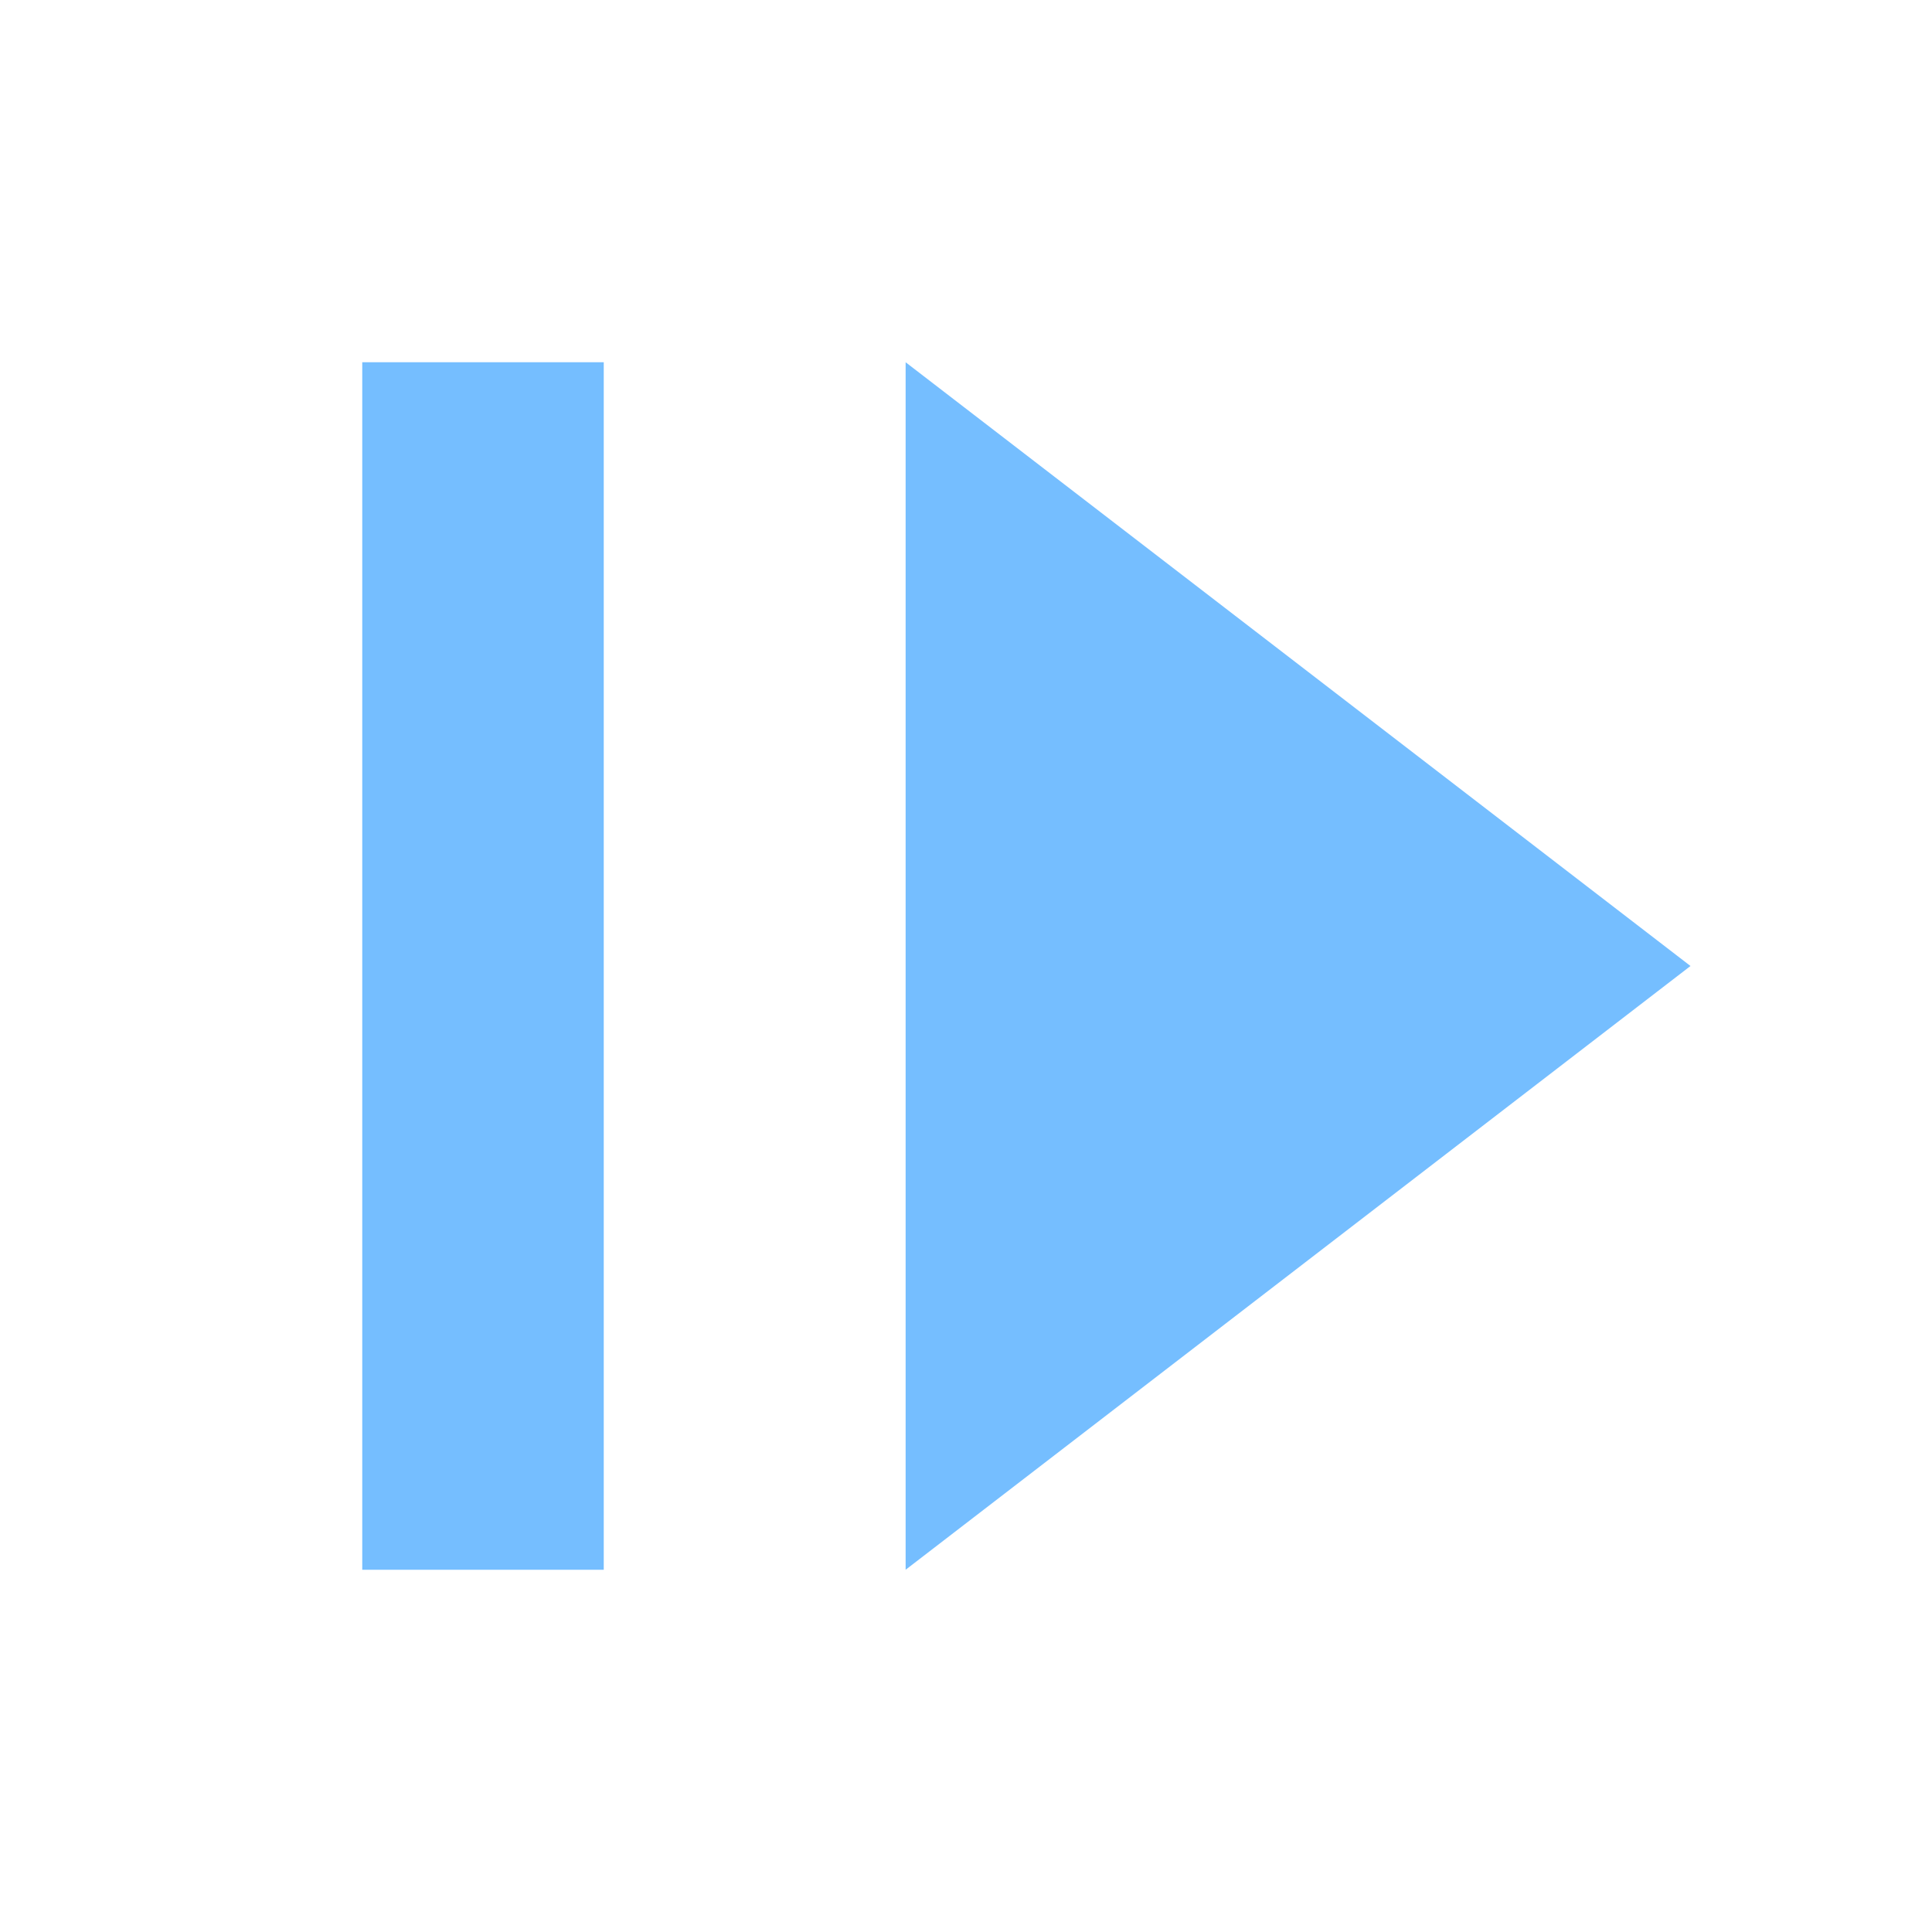
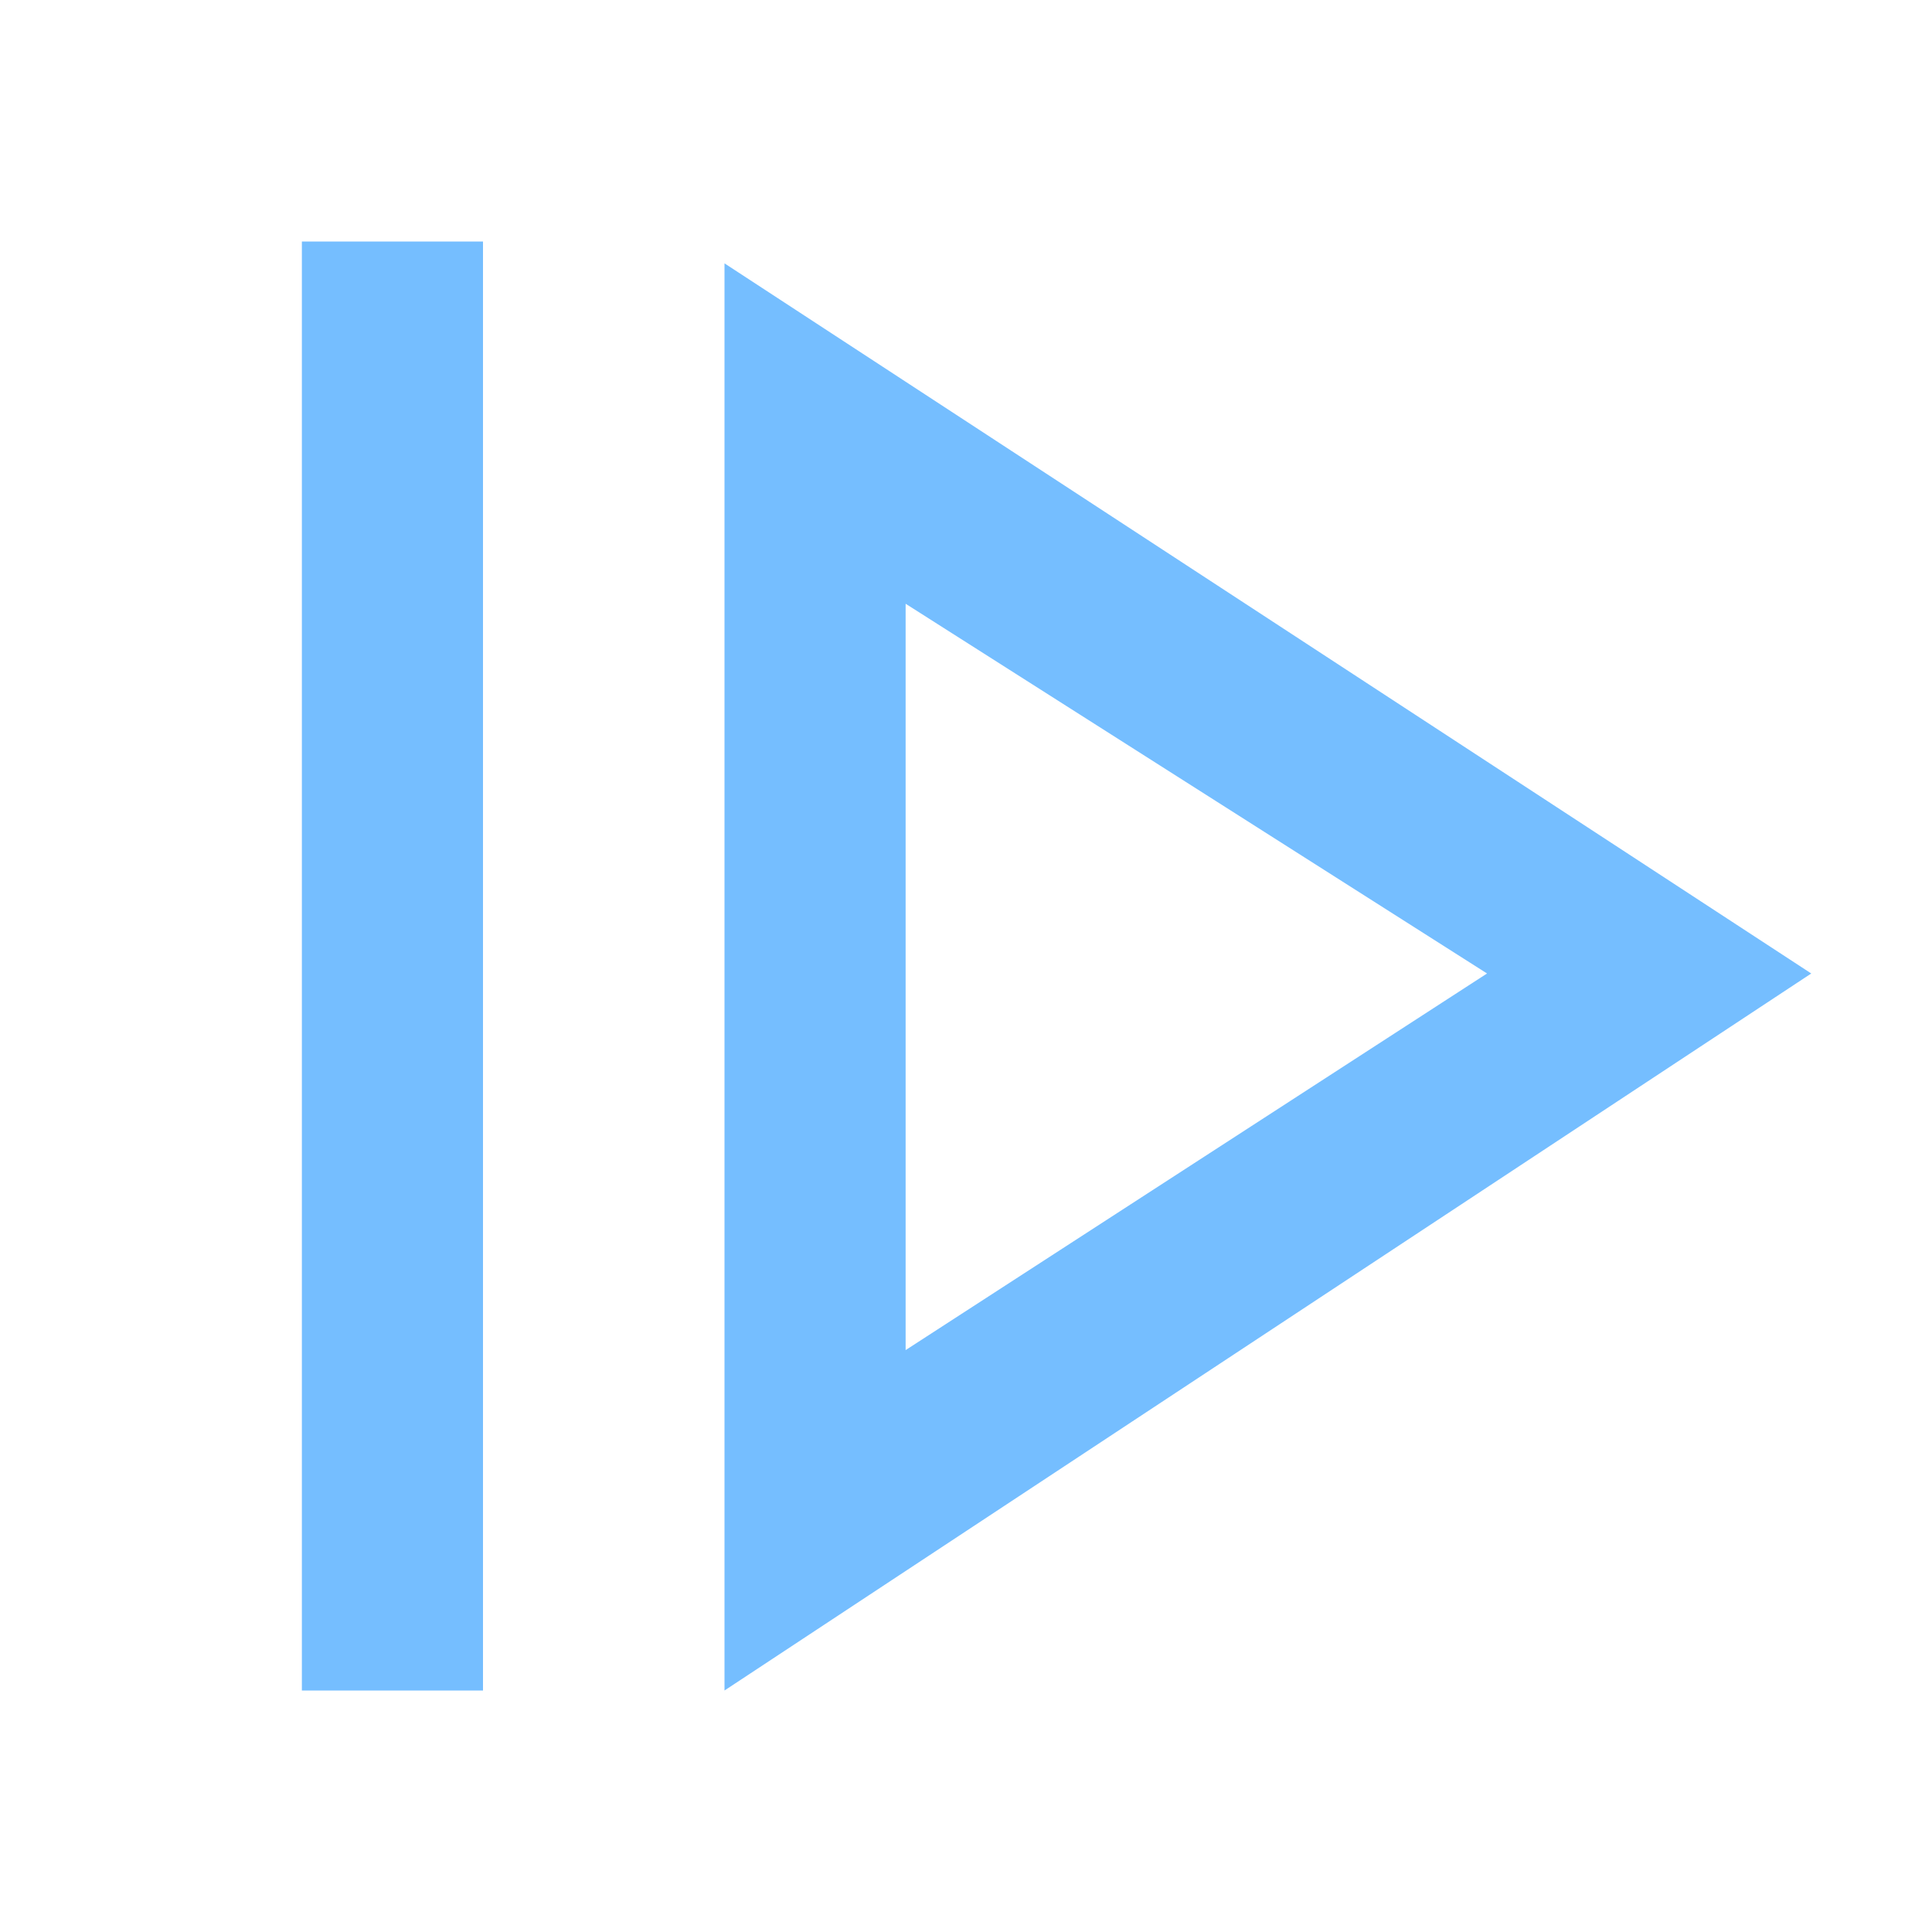
- <svg xmlns="http://www.w3.org/2000/svg" viewBox="0 0 16 16">
-   <defs>
-     <style>.icon-canvas-transparent,.icon-vs-out{fill:#252526;}.icon-canvas-transparent{opacity:0;}.icon-vs-action-blue{fill:#75beff;}</style>
-   </defs>
-   <g id="canvas">
-     <path class="icon-canvas-transparent" d="M16,0V16H0V0Z" />
-   </g>
-   <g id="outline" style="display: none;">
-     <path class="icon-vs-out" d="M15.64,8l-7.8,6H2V2H7.84Z" />
-   </g>
-   <g id="iconBg">
-     <path class="icon-vs-action-blue" d="M3,3H5V13H3ZM7.5,3V13L14,8Z" />
-   </g>
+ <svg xmlns="http://www.w3.org/2000/svg" width="16" height="16" viewBox="0 0 16 16" fill="none">
+   <path fill-rule="evenodd" clip-rule="evenodd" d="M2.5 2H4V2.24L4 14L2.5 14L2.5 2ZM6 2.181V14L15 8.062L6 2.181ZM12.315 8.062L7.5 5L7.5 11.181L12.315 8.062Z" fill="#75BEFF" />
</svg>
